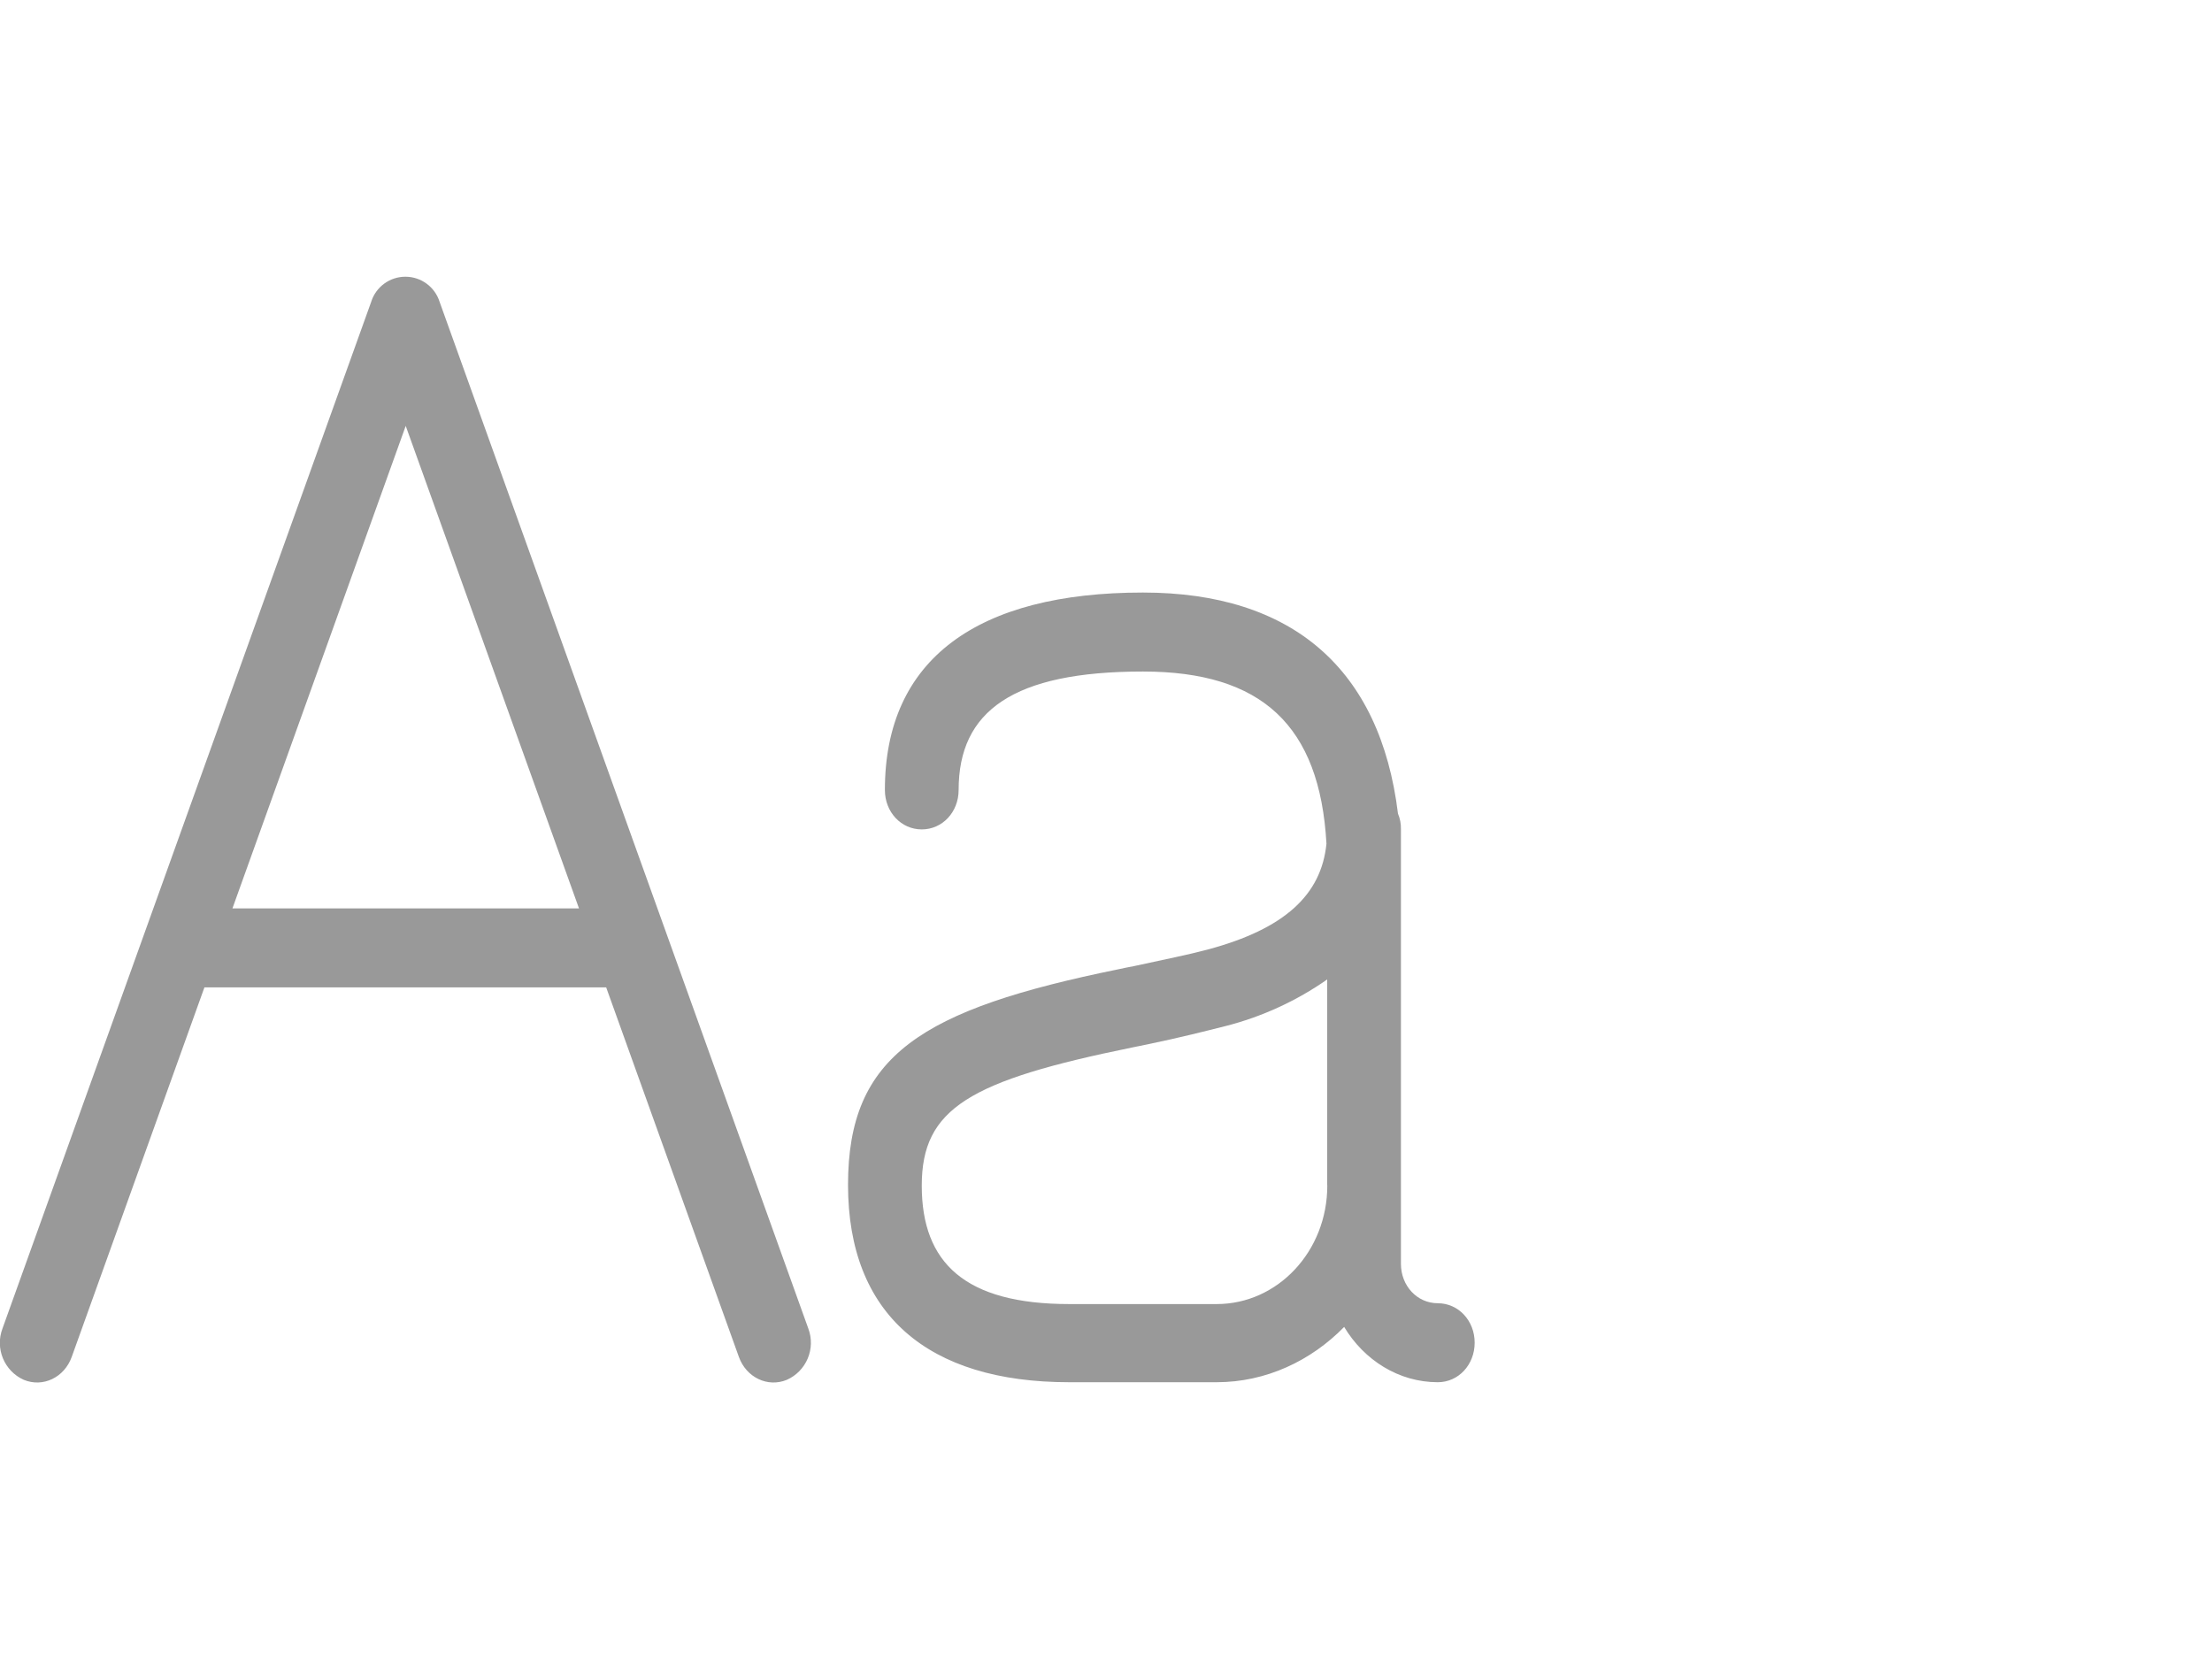
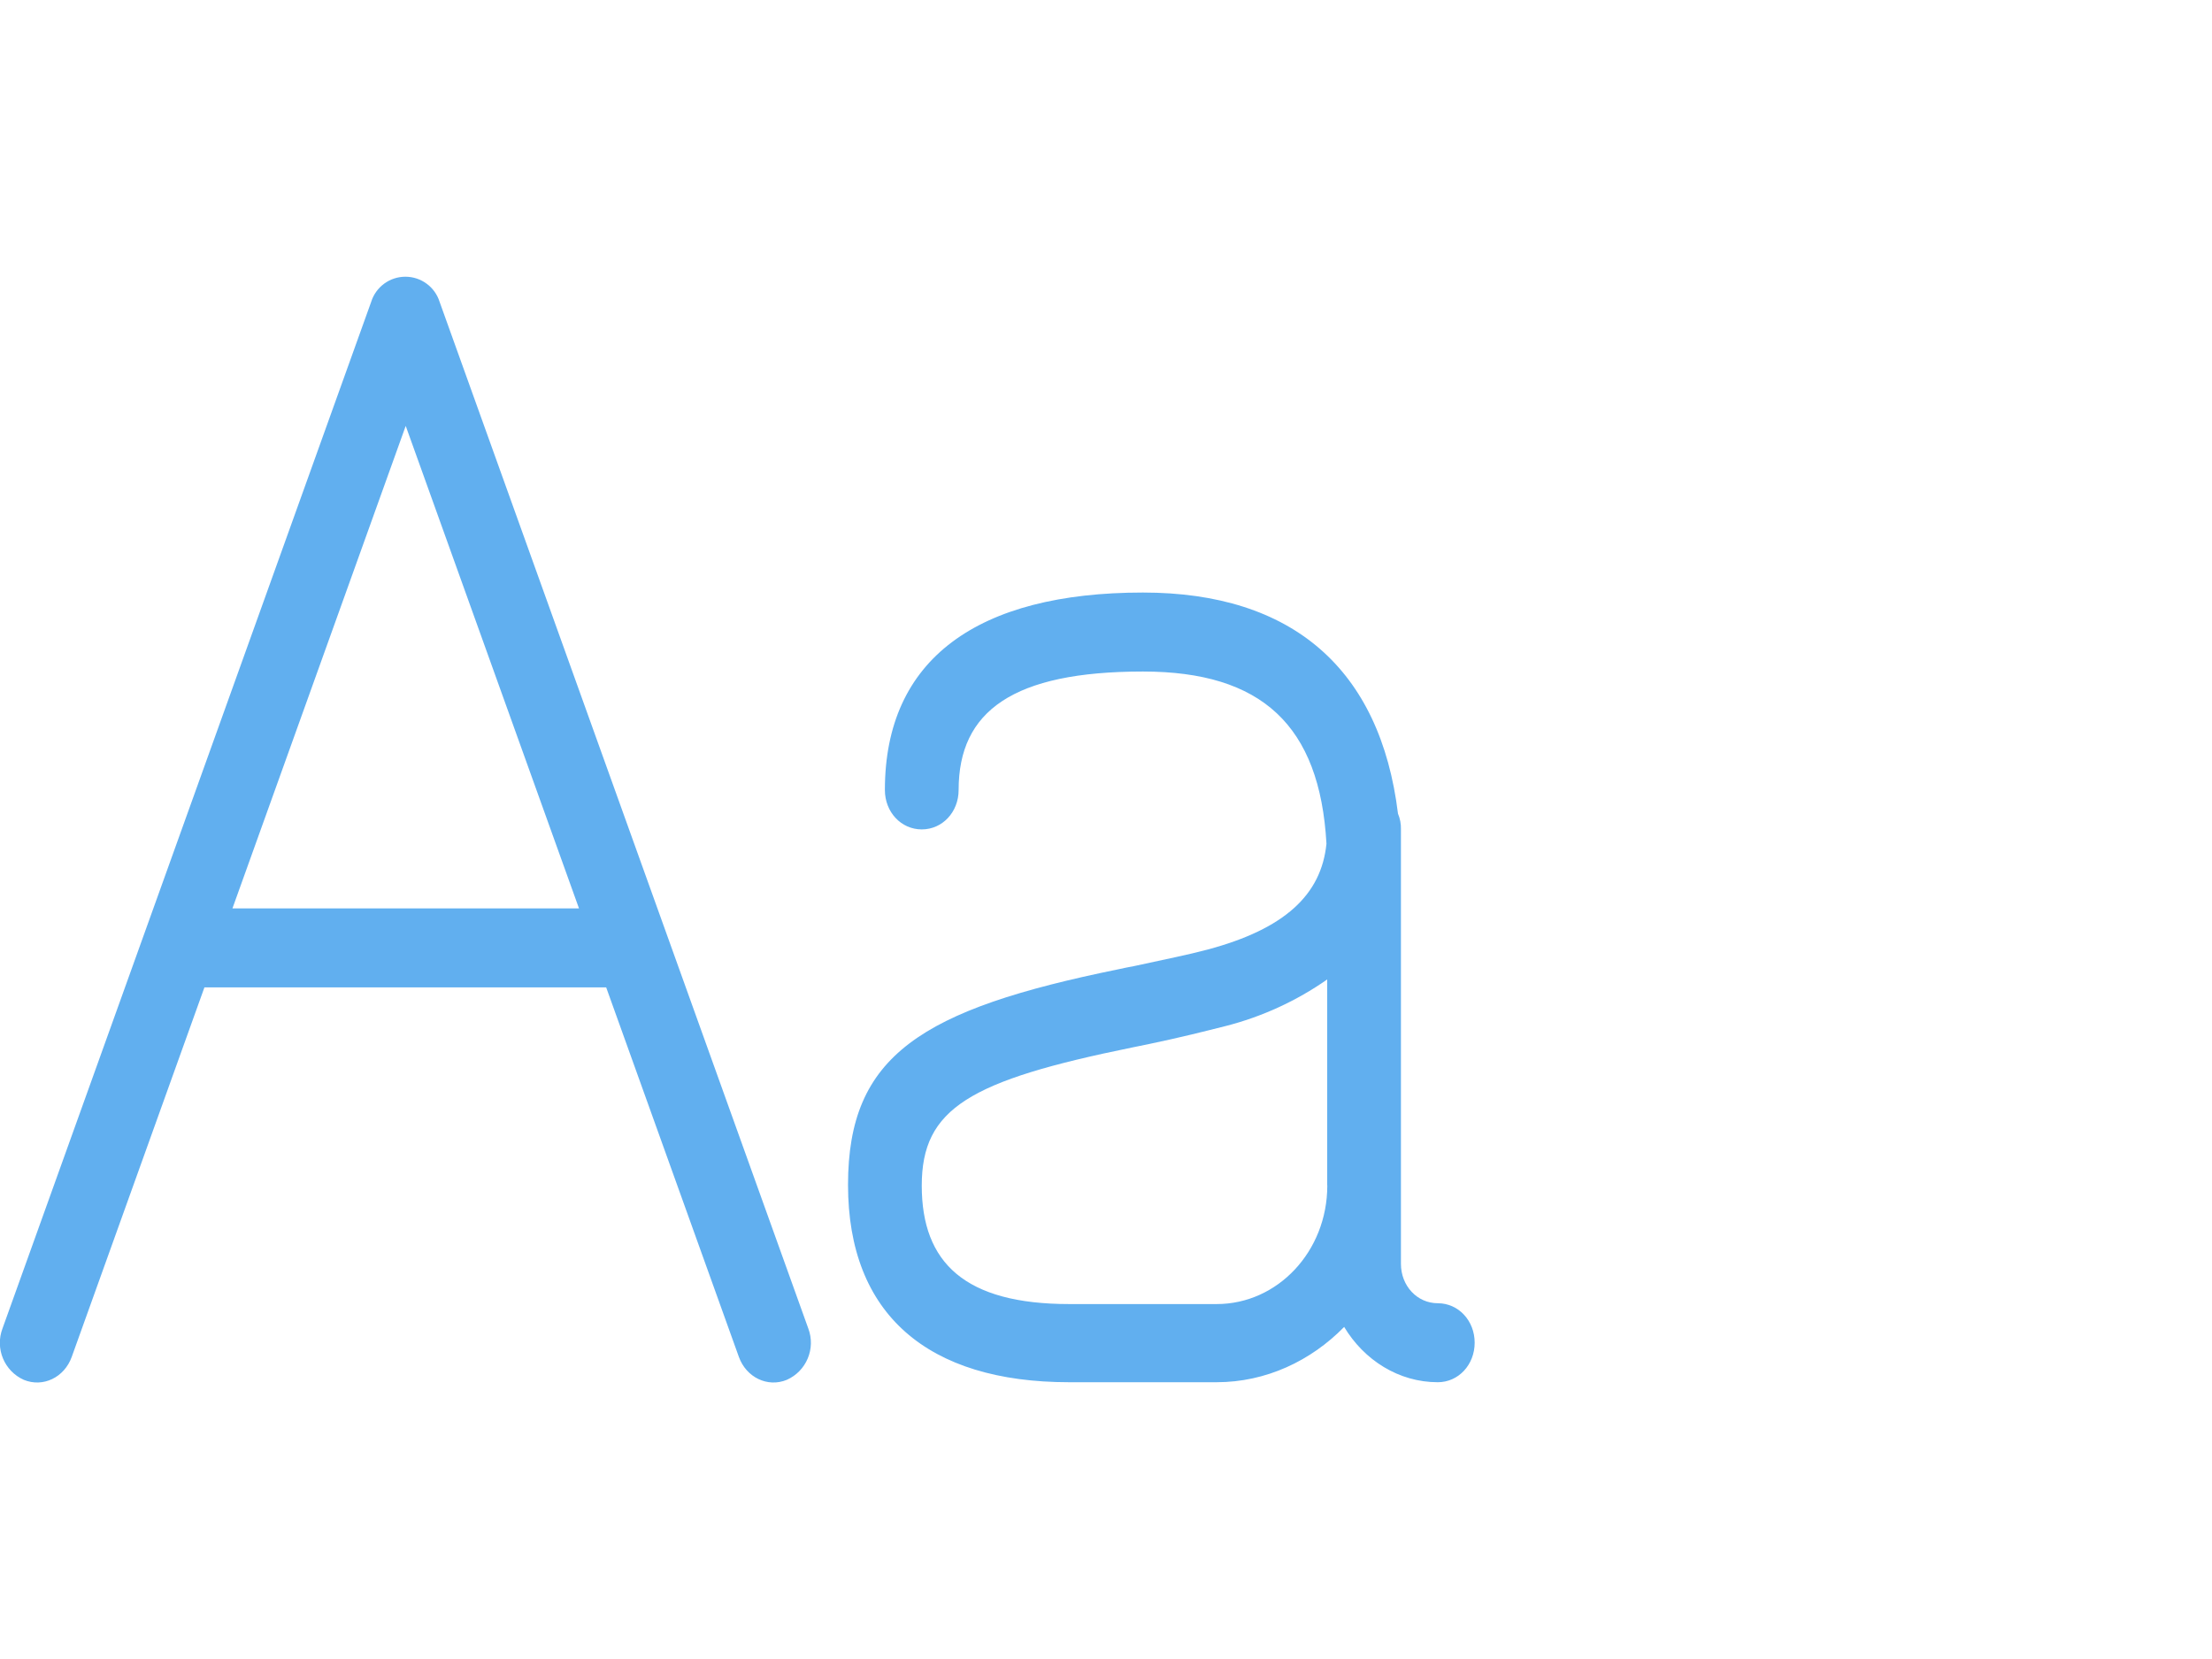
<svg xmlns="http://www.w3.org/2000/svg" height="18" viewBox="-562.274 -2807.74 24 18" width="24">
-   <path d="M-559.752-2797.884h3.76l-1.88-5.235zm-.304.857l-1.44 4.01c-.08.222-.311.334-.52.248a.44.44 0 0 1-.231-.557l4-11.138a.389.389 0 0 1 .743 0l4 11.138a.44.44 0 0 1-.233.557c-.208.086-.44-.026-.52-.248l-1.44-4.01zm12.95-1.885a.408.408 0 0 1 .032.171v4.713c0 .24.176.428.4.428.224 0 .4.189.4.428 0 .24-.176.429-.4.429-.424 0-.8-.24-1.016-.6-.36.368-.848.6-1.384.6h-1.6c-1.535 0-2.399-.737-2.399-2.142s.792-1.902 2.936-2.339c.053-.012.109-.023.168-.034.351-.077.575-.12.8-.18.831-.223 1.231-.591 1.287-1.148-.072-1.285-.704-1.868-1.991-1.868-1.408 0-2 .428-2 1.285 0 .24-.176.428-.4.428-.224 0-.4-.188-.4-.428 0-1.422 1.008-2.142 2.8-2.142 1.623 0 2.575.831 2.767 2.399zm-.768 4.027v-2.228a3.387 3.387 0 0 1-1.104.506c-.24.06-.472.12-.84.197a9.27 9.27 0 0 1-.167.034c-1.768.36-2.288.66-2.288 1.5s.472 1.285 1.6 1.285h1.6c.663 0 1.2-.574 1.2-1.285z" fill="#999" />
+   <path d="M-559.752-2797.884h3.76l-1.88-5.235zm-.304.857l-1.44 4.01c-.08.222-.311.334-.52.248a.44.44 0 0 1-.231-.557l4-11.138a.389.389 0 0 1 .743 0l4 11.138a.44.44 0 0 1-.233.557c-.208.086-.44-.026-.52-.248l-1.44-4.01zm12.95-1.885a.408.408 0 0 1 .032.171v4.713c0 .24.176.428.4.428.224 0 .4.189.4.428 0 .24-.176.429-.4.429-.424 0-.8-.24-1.016-.6-.36.368-.848.6-1.384.6h-1.6c-1.535 0-2.399-.737-2.399-2.142s.792-1.902 2.936-2.339c.053-.012.109-.023.168-.034.351-.077.575-.12.8-.18.831-.223 1.231-.591 1.287-1.148-.072-1.285-.704-1.868-1.991-1.868-1.408 0-2 .428-2 1.285 0 .24-.176.428-.4.428-.224 0-.4-.188-.4-.428 0-1.422 1.008-2.142 2.8-2.142 1.623 0 2.575.831 2.767 2.399zm-.768 4.027v-2.228a3.387 3.387 0 0 1-1.104.506c-.24.06-.472.12-.84.197a9.27 9.27 0 0 1-.167.034c-1.768.36-2.288.66-2.288 1.5s.472 1.285 1.6 1.285h1.6c.663 0 1.2-.574 1.2-1.285z" fill="#61afef" />
</svg>
